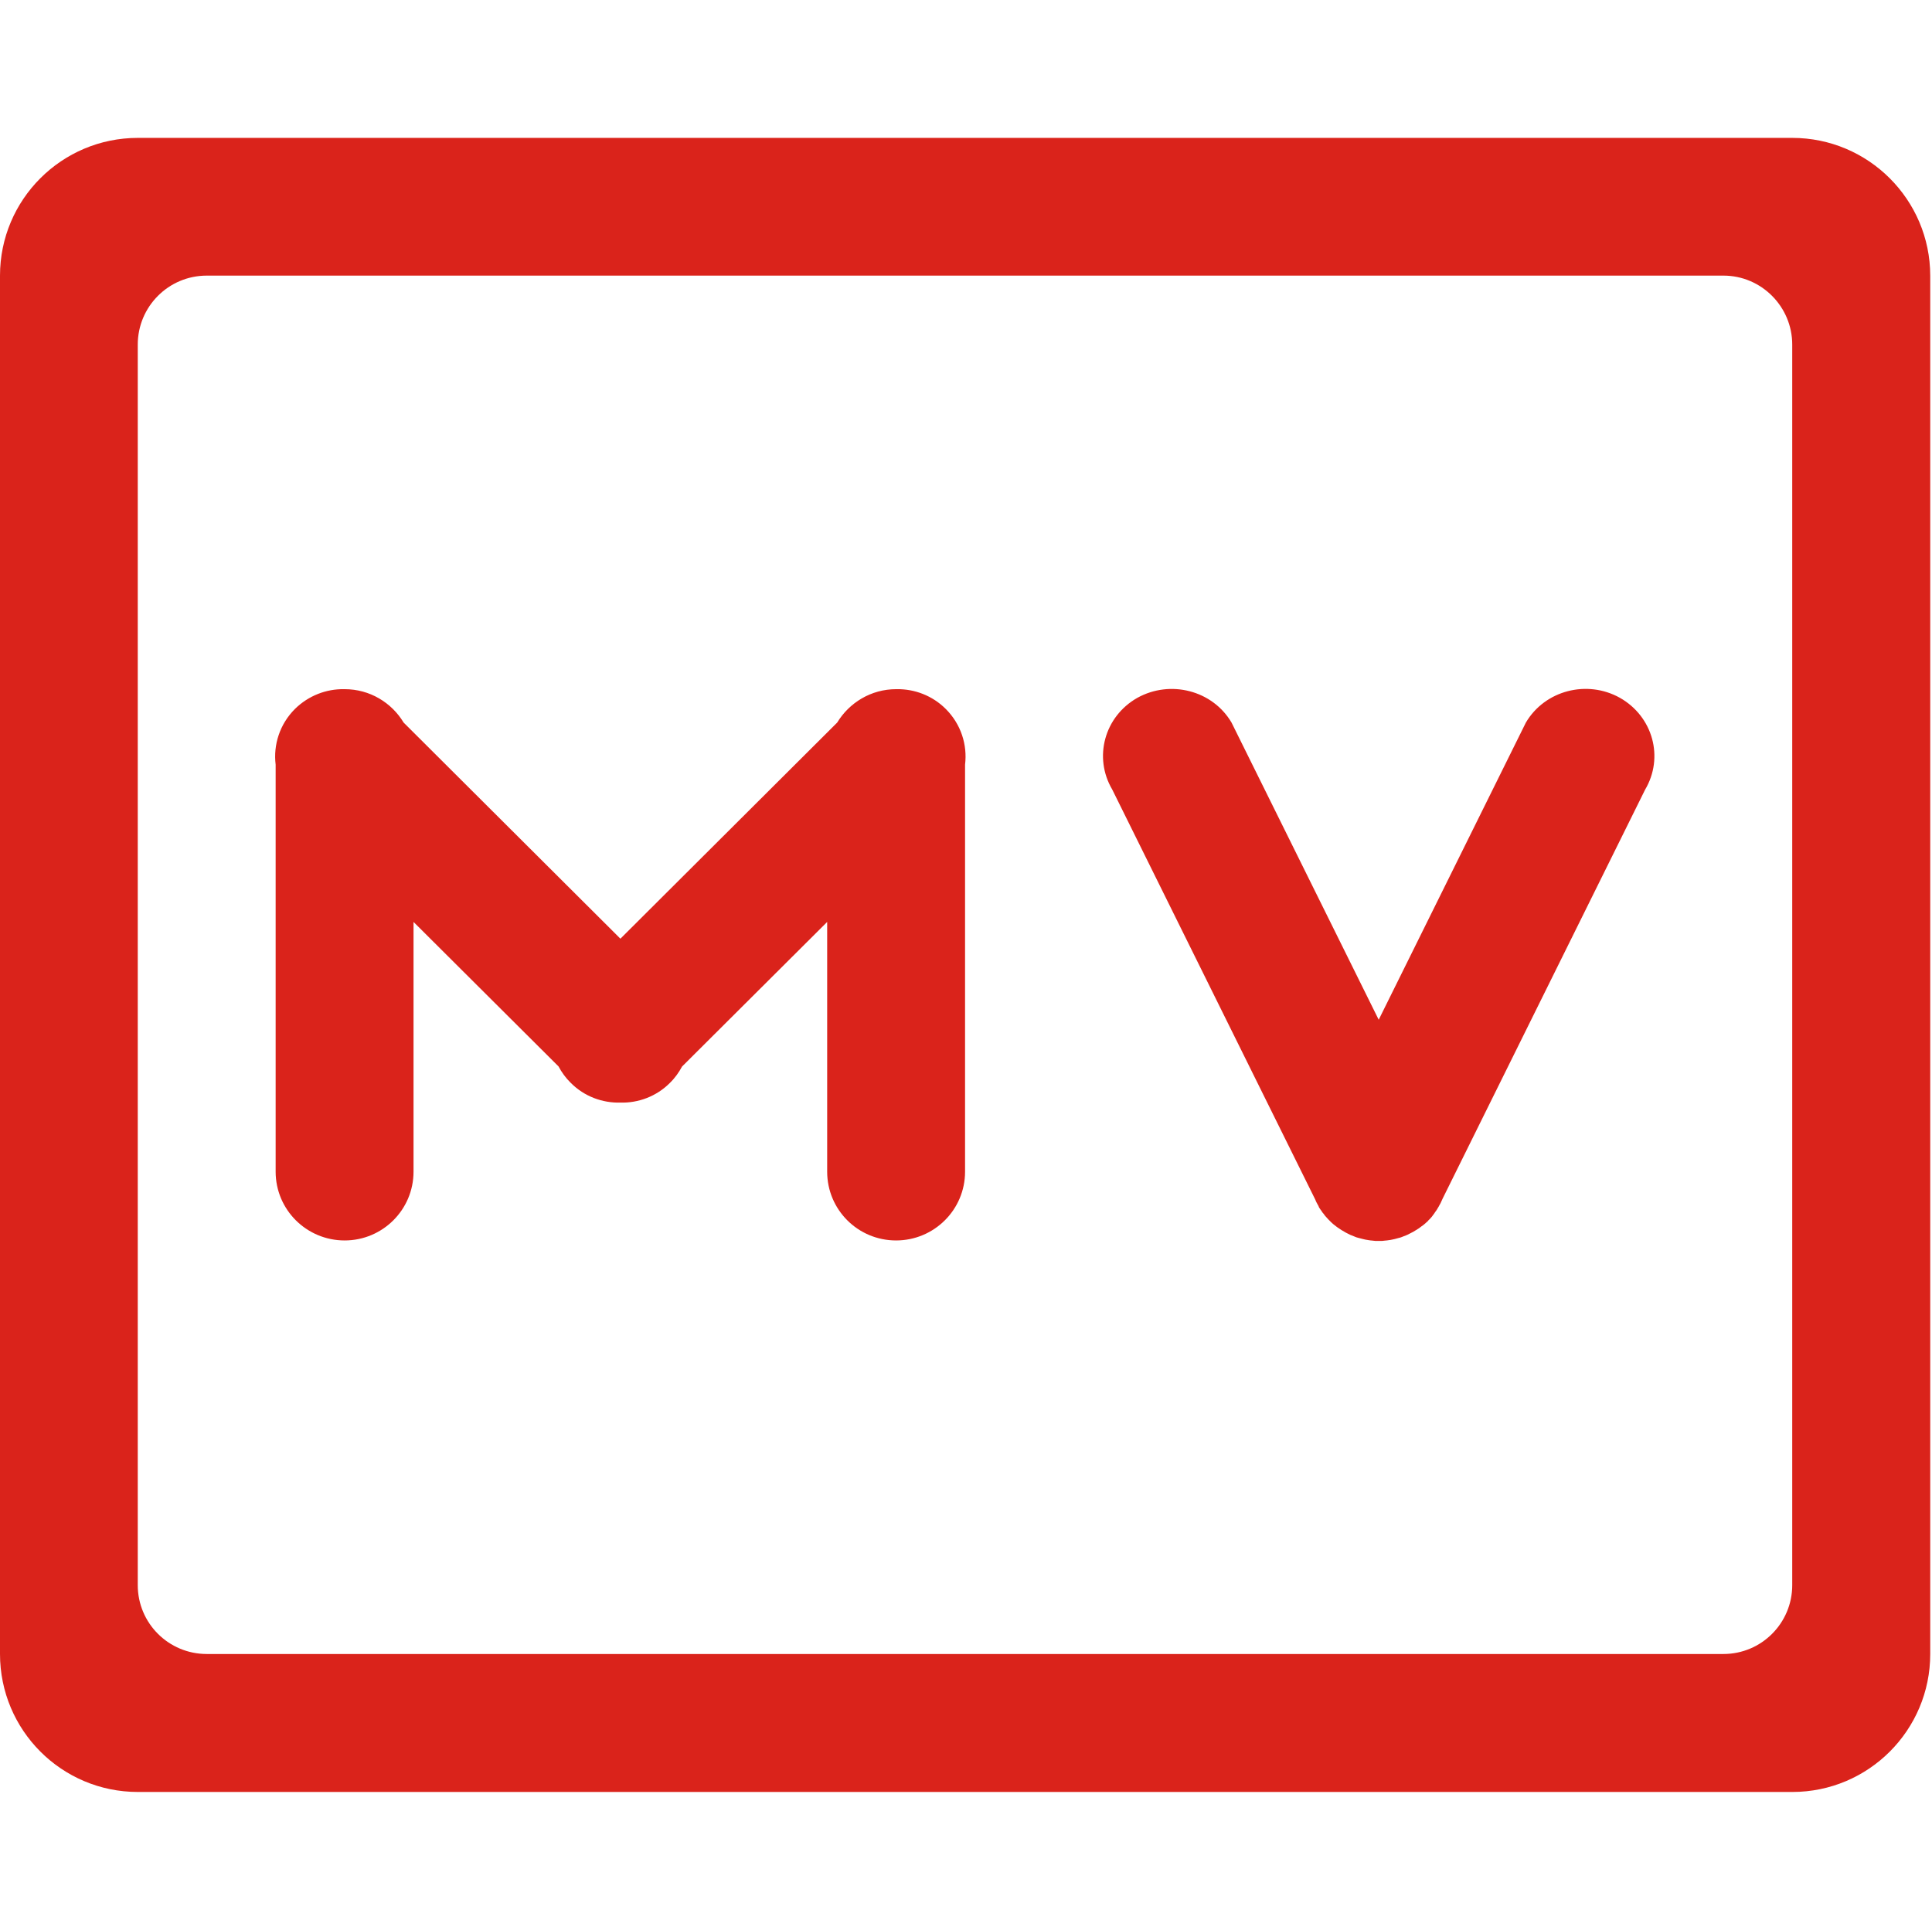
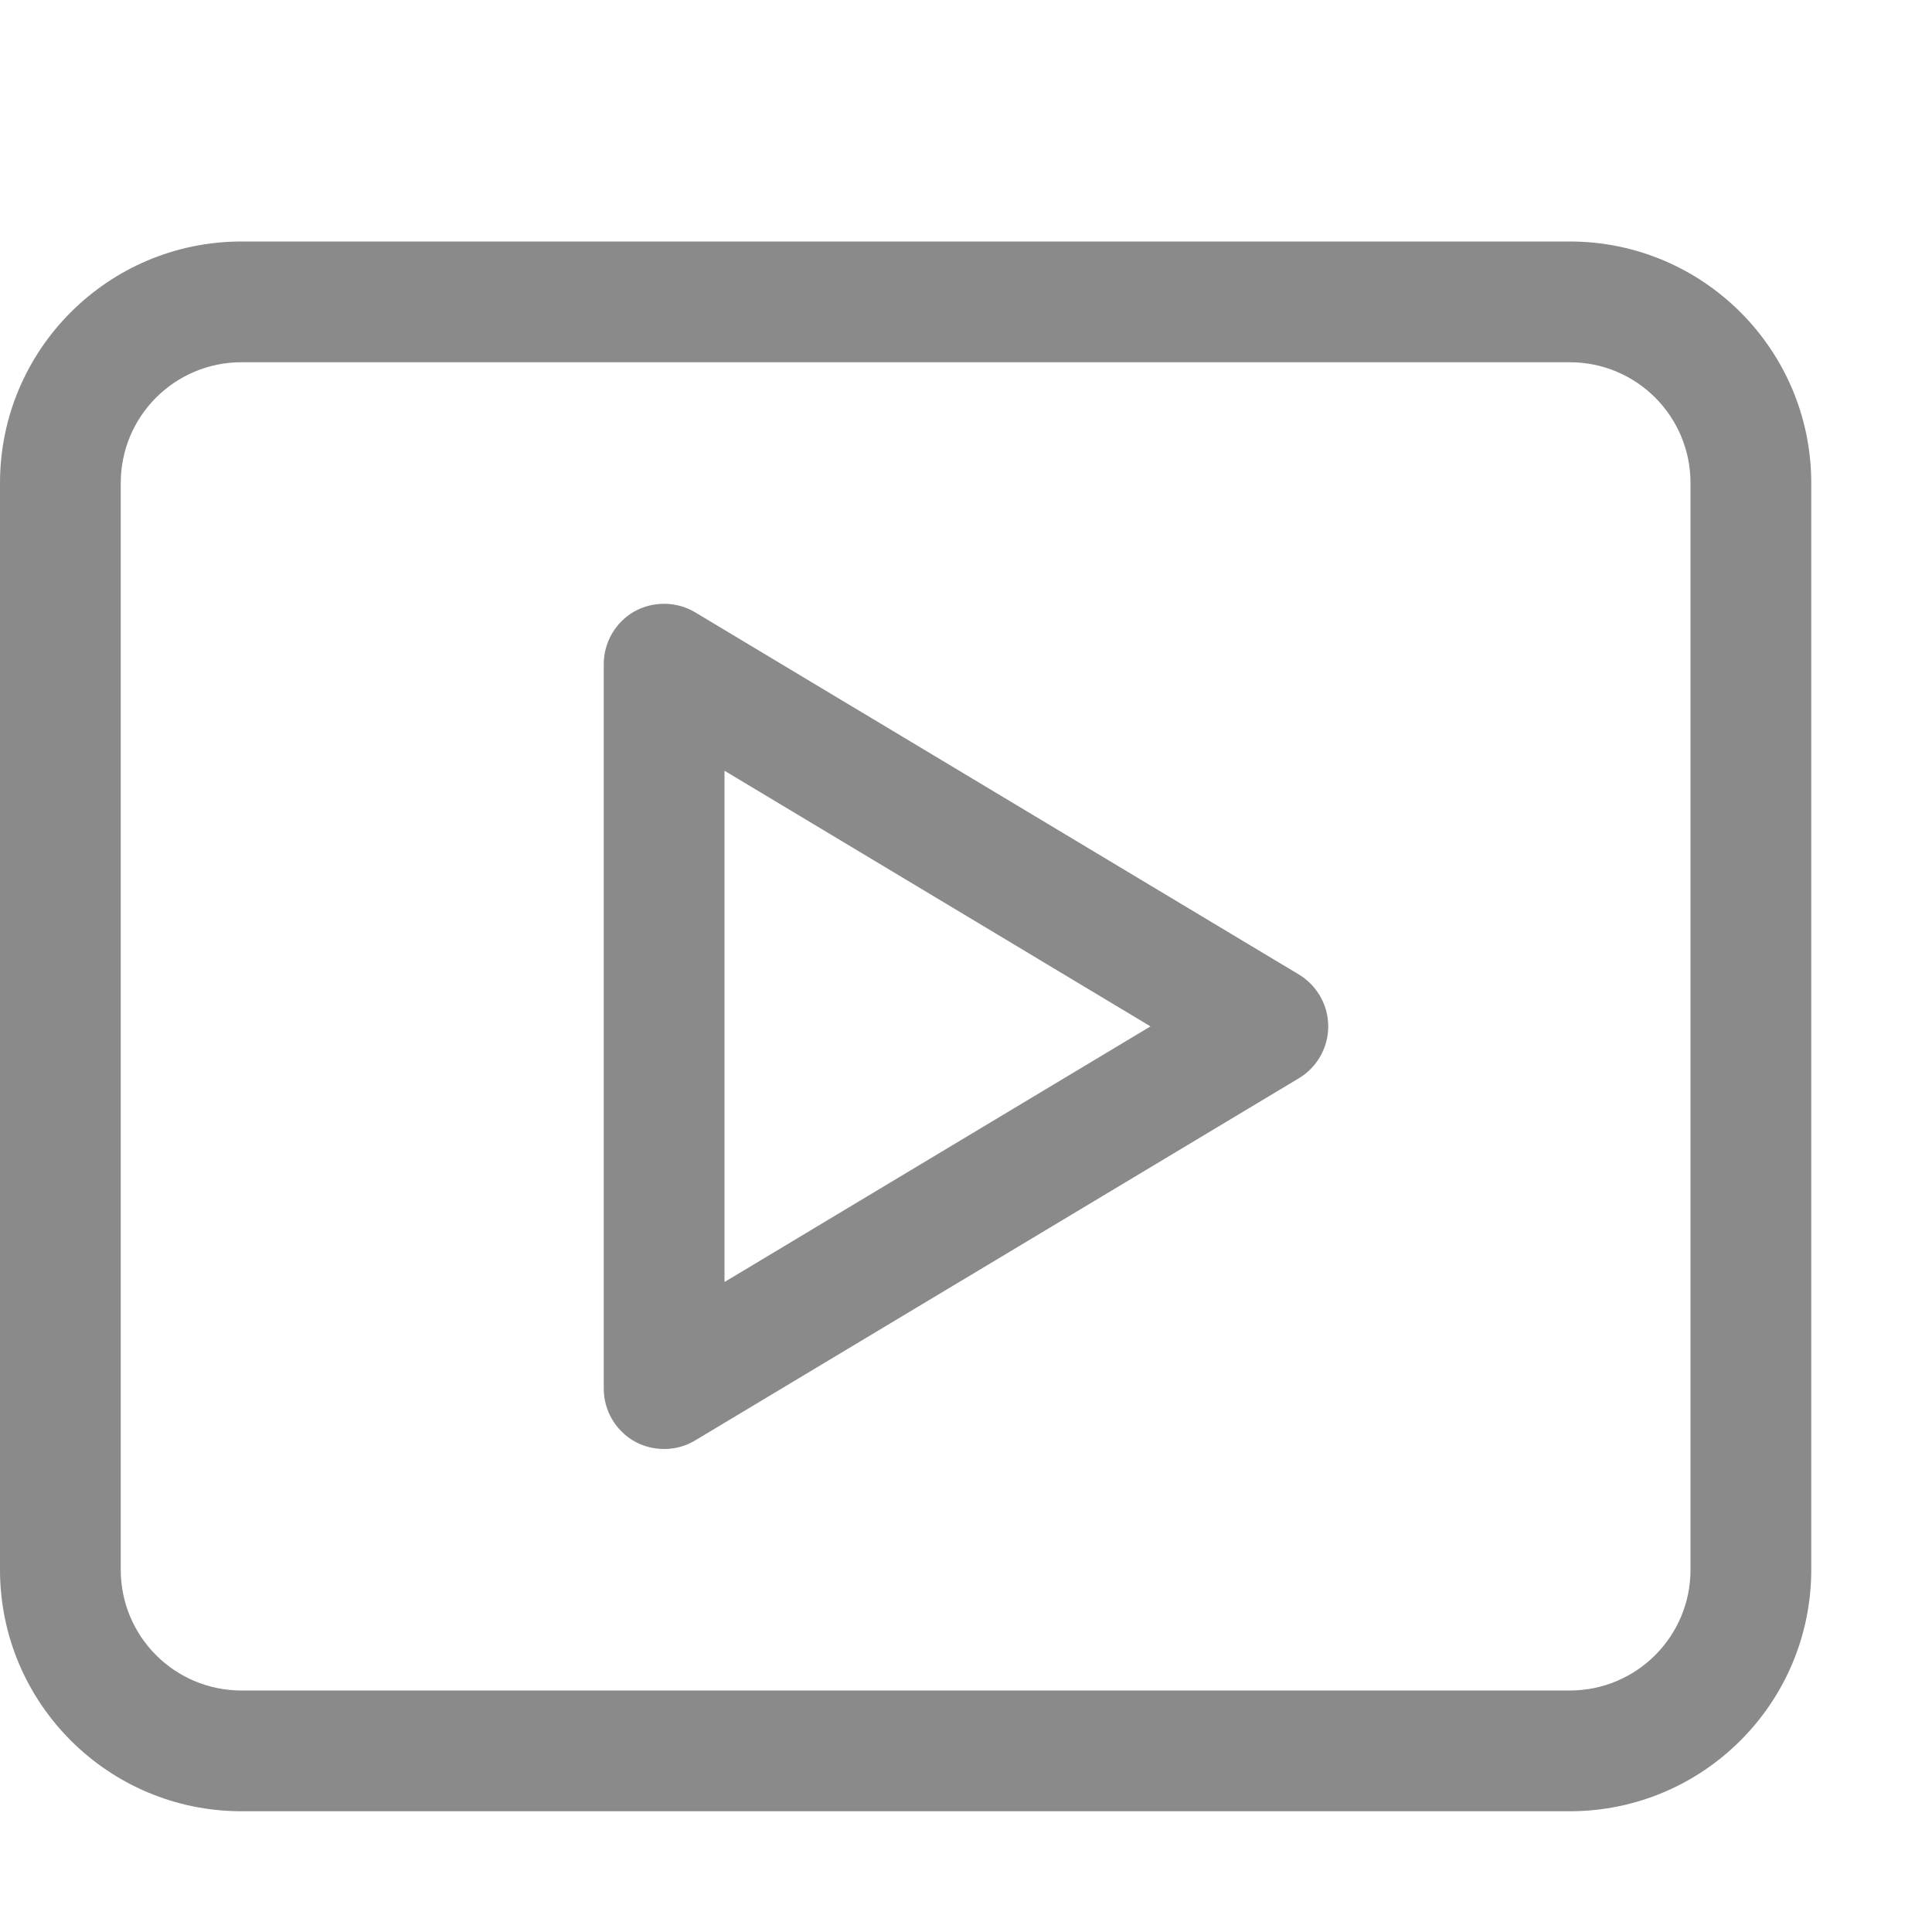
- <svg xmlns="http://www.w3.org/2000/svg" class="icon" width="32px" height="31.97px" viewBox="0 0 1025 1024" version="1.1">
-   <path d="M859.456 370.304c-17.472-9.792-39.872-3.968-49.92 13.12l-78.08 157.696-78.08-157.696c-10.048-17.088-32.448-22.848-49.984-13.12C585.92 380.224 580.032 401.92 590.08 418.944l107.712 217.6C698.24 637.76 698.88 638.848 699.52 640l0.256 0.64c0.064 0.192 0.192 0.32 0.32 0.512 0.256 0.448 0.576 0.832 0.896 1.28 0.384 0.64 0.768 1.216 1.28 1.728 0.192 0.32 0.448 0.576 0.64 0.896 0.64 0.64 1.152 1.344 1.728 1.92 0.128 0.128 0.256 0.256 0.384 0.384 0.704 0.768 1.408 1.408 2.176 2.112l0 0c2.816 2.368 5.952 4.288 9.216 5.824 0.192 0.064 0.32 0.128 0.512 0.192 0.96 0.384 1.792 0.768 2.688 1.088 0.384 0.128 0.768 0.192 1.152 0.32 0.768 0.192 1.472 0.384 2.24 0.576 0.512 0.128 0.96 0.192 1.344 0.32 0.704 0.128 1.344 0.256 1.92 0.32 0.576 0.128 1.152 0.128 1.664 0.192 0.64 0.064 1.216 0.128 1.792 0.192 0.64 0 1.216 0 1.728 0 0.64 0 1.28 0 1.728 0 0.576-0.064 1.216-0.128 1.792-0.192 0.576-0.064 1.152-0.064 1.664-0.192 0.704-0.064 1.344-0.192 1.92-0.32 0.512-0.128 1.024-0.192 1.472-0.32 0.768-0.192 1.344-0.384 2.112-0.576 0.384-0.064 0.768-0.192 1.152-0.32 0.896-0.32 1.728-0.64 2.624-1.024 0.192-0.064 0.448-0.192 0.64-0.256 1.088-0.512 2.048-1.024 3.008-1.536 0 0 0.128 0 0.128-0.064l0 0c1.024-0.576 2.048-1.28 3.008-1.856 0.064-0.064 0.128-0.128 0.192-0.128 0.832-0.64 1.664-1.28 2.432-1.792 0.128-0.192 0.384-0.32 0.512-0.448 0.64-0.576 1.152-1.024 1.728-1.536 0.192-0.384 0.576-0.704 0.96-1.024 0.32-0.384 0.64-0.768 1.024-1.152 0.448-0.64 0.96-1.216 1.344-1.792 0.128-0.192 0.32-0.448 0.448-0.704 0.576-0.768 1.152-1.536 1.6-2.432 0 0 0.064-0.064 0.064-0.128l0.128-0.192c0.832-1.344 1.6-2.944 2.24-4.48l107.392-216.96C882.944 401.92 876.928 380.224 859.456 370.304zM950.848 73.152 73.152 73.152C32.704 73.152 0 105.92 0 146.24l0 731.456c0 40.448 32.704 73.216 73.152 73.216l877.76 0c40.384 0 73.152-32.768 73.152-73.216L1024.064 146.24C1024 105.92 991.232 73.152 950.848 73.152zM950.848 841.152c0 20.224-16.384 36.544-36.48 36.544L109.696 877.696c-20.224 0-36.608-16.32-36.608-36.544L73.088 182.848c0-20.16 16.32-36.608 36.608-36.608l804.672 0c20.096 0 36.48 16.448 36.48 36.608L950.848 841.152zM475.776 365.696c-0.128 0-0.256 0-0.32 0-13.312 0-24.896 7.168-31.296 17.728L329.152 498.112 214.144 383.424c-6.4-10.624-17.984-17.728-31.296-17.728-0.128 0-0.256 0-0.384 0C173.12 365.568 163.712 369.088 156.48 376.192c-8.128 8.128-11.52 19.072-10.24 29.568l0 216c0 20.16 16.384 36.48 36.608 36.48 20.16 0 36.544-16.32 36.544-36.48L219.392 489.216 296.32 565.888c1.664 3.136 3.84 6.144 6.464 8.704 7.232 7.296 16.896 10.752 26.368 10.496 9.408 0.256 19.072-3.2 26.304-10.496 2.688-2.624 4.736-5.568 6.4-8.64l76.992-76.736 0 132.544c0 20.16 16.32 36.48 36.544 36.48S512 641.92 512 621.76L512 405.76c1.28-10.496-2.112-21.44-10.24-29.568C494.656 369.088 485.184 365.568 475.776 365.696z" fill="#da231b" />
+ <svg xmlns="http://www.w3.org/2000/svg" class="icon" width="32px" height="32.00px" viewBox="0 0 1024 1024" version="1.1">
+   <path d="M832 128 128 128C57.344 128 0 185.344 0 256l0 576c0 70.656 57.344 128 128 128l704 0c70.656 0 128-57.344 128-128L960 256C960 185.344 902.656 128 832 128zM896 832c0 35.392-28.608 64-64 64L128 896c-35.392 0-64-28.608-64-64L64 256c0-35.392 28.608-64 64-64l704 0c35.392 0 64 28.608 64 64L896 832zM368.448 324.544C358.592 318.656 346.24 318.528 336.192 324.096 326.208 329.792 320 340.48 320 352l0 384c0 11.584 6.208 22.144 16.192 27.904C341.12 766.656 346.56 768 352 768c5.696 0 11.392-1.472 16.448-4.544l320.064-192C698.048 565.696 704 555.264 704 544s-5.952-21.632-15.488-27.456L368.448 324.544zM384 679.488 384 408.512 609.792 544 384 679.488z" fill="#8a8a8a" />
</svg>
